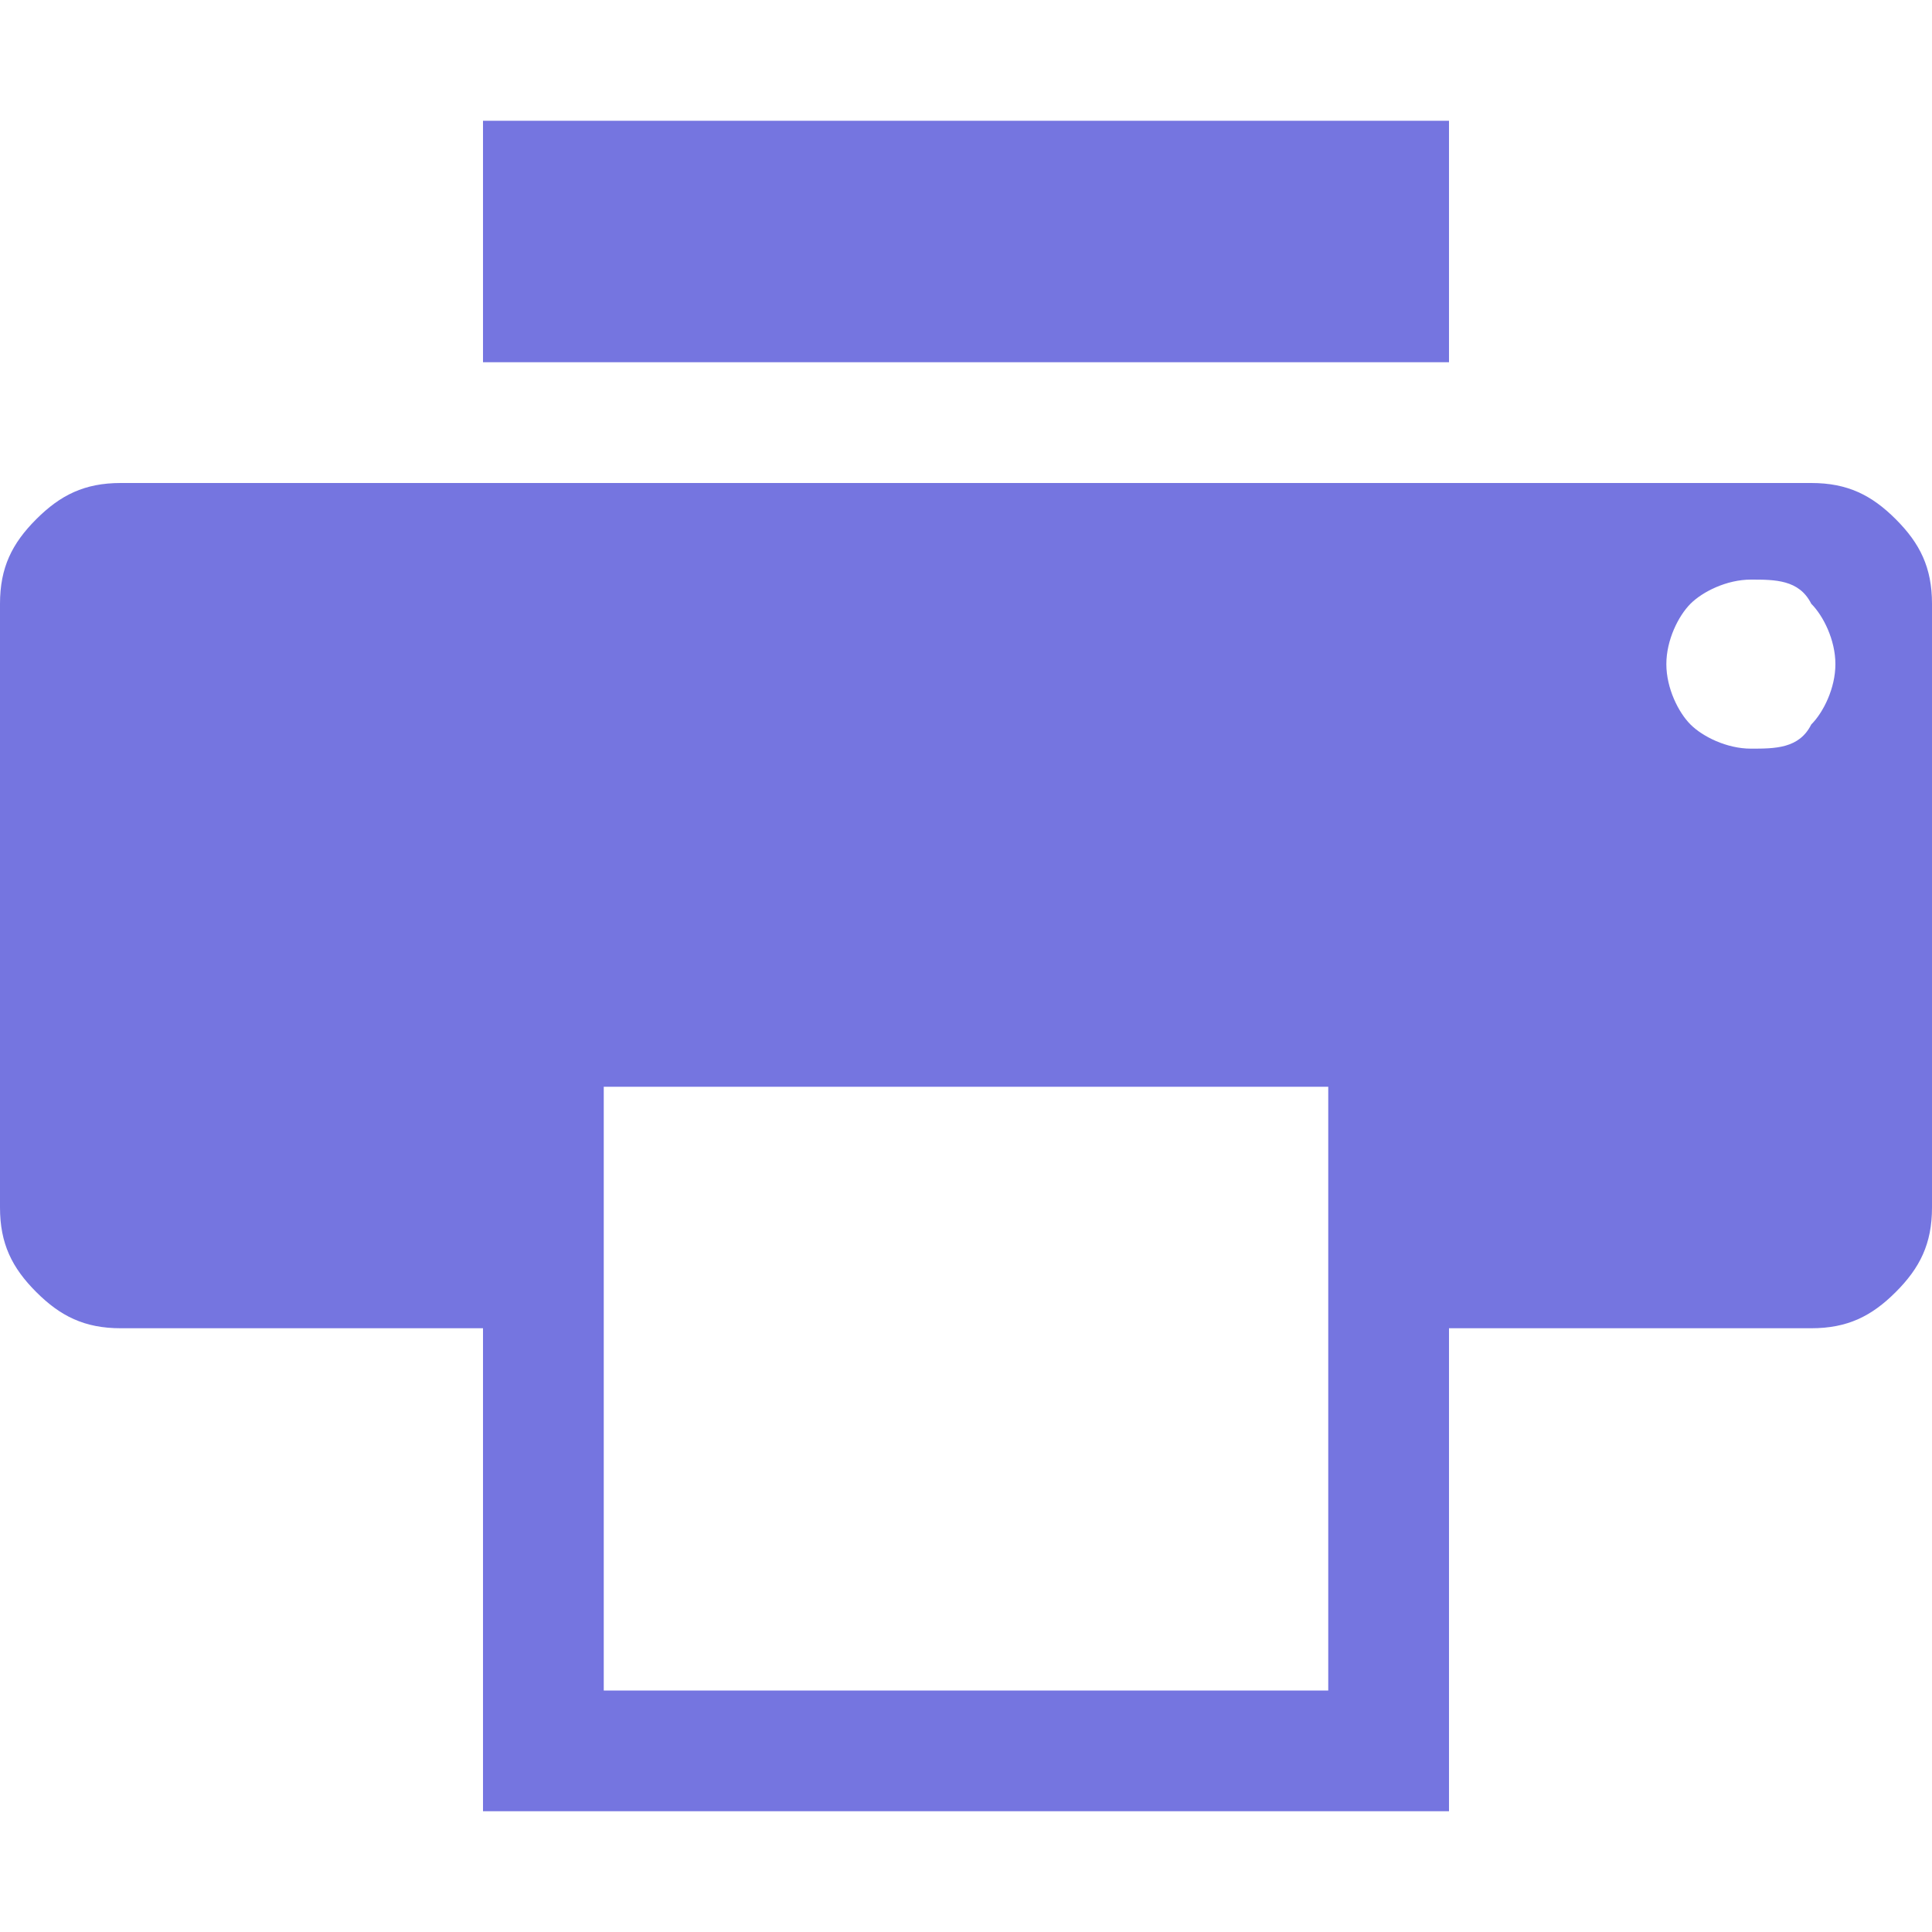
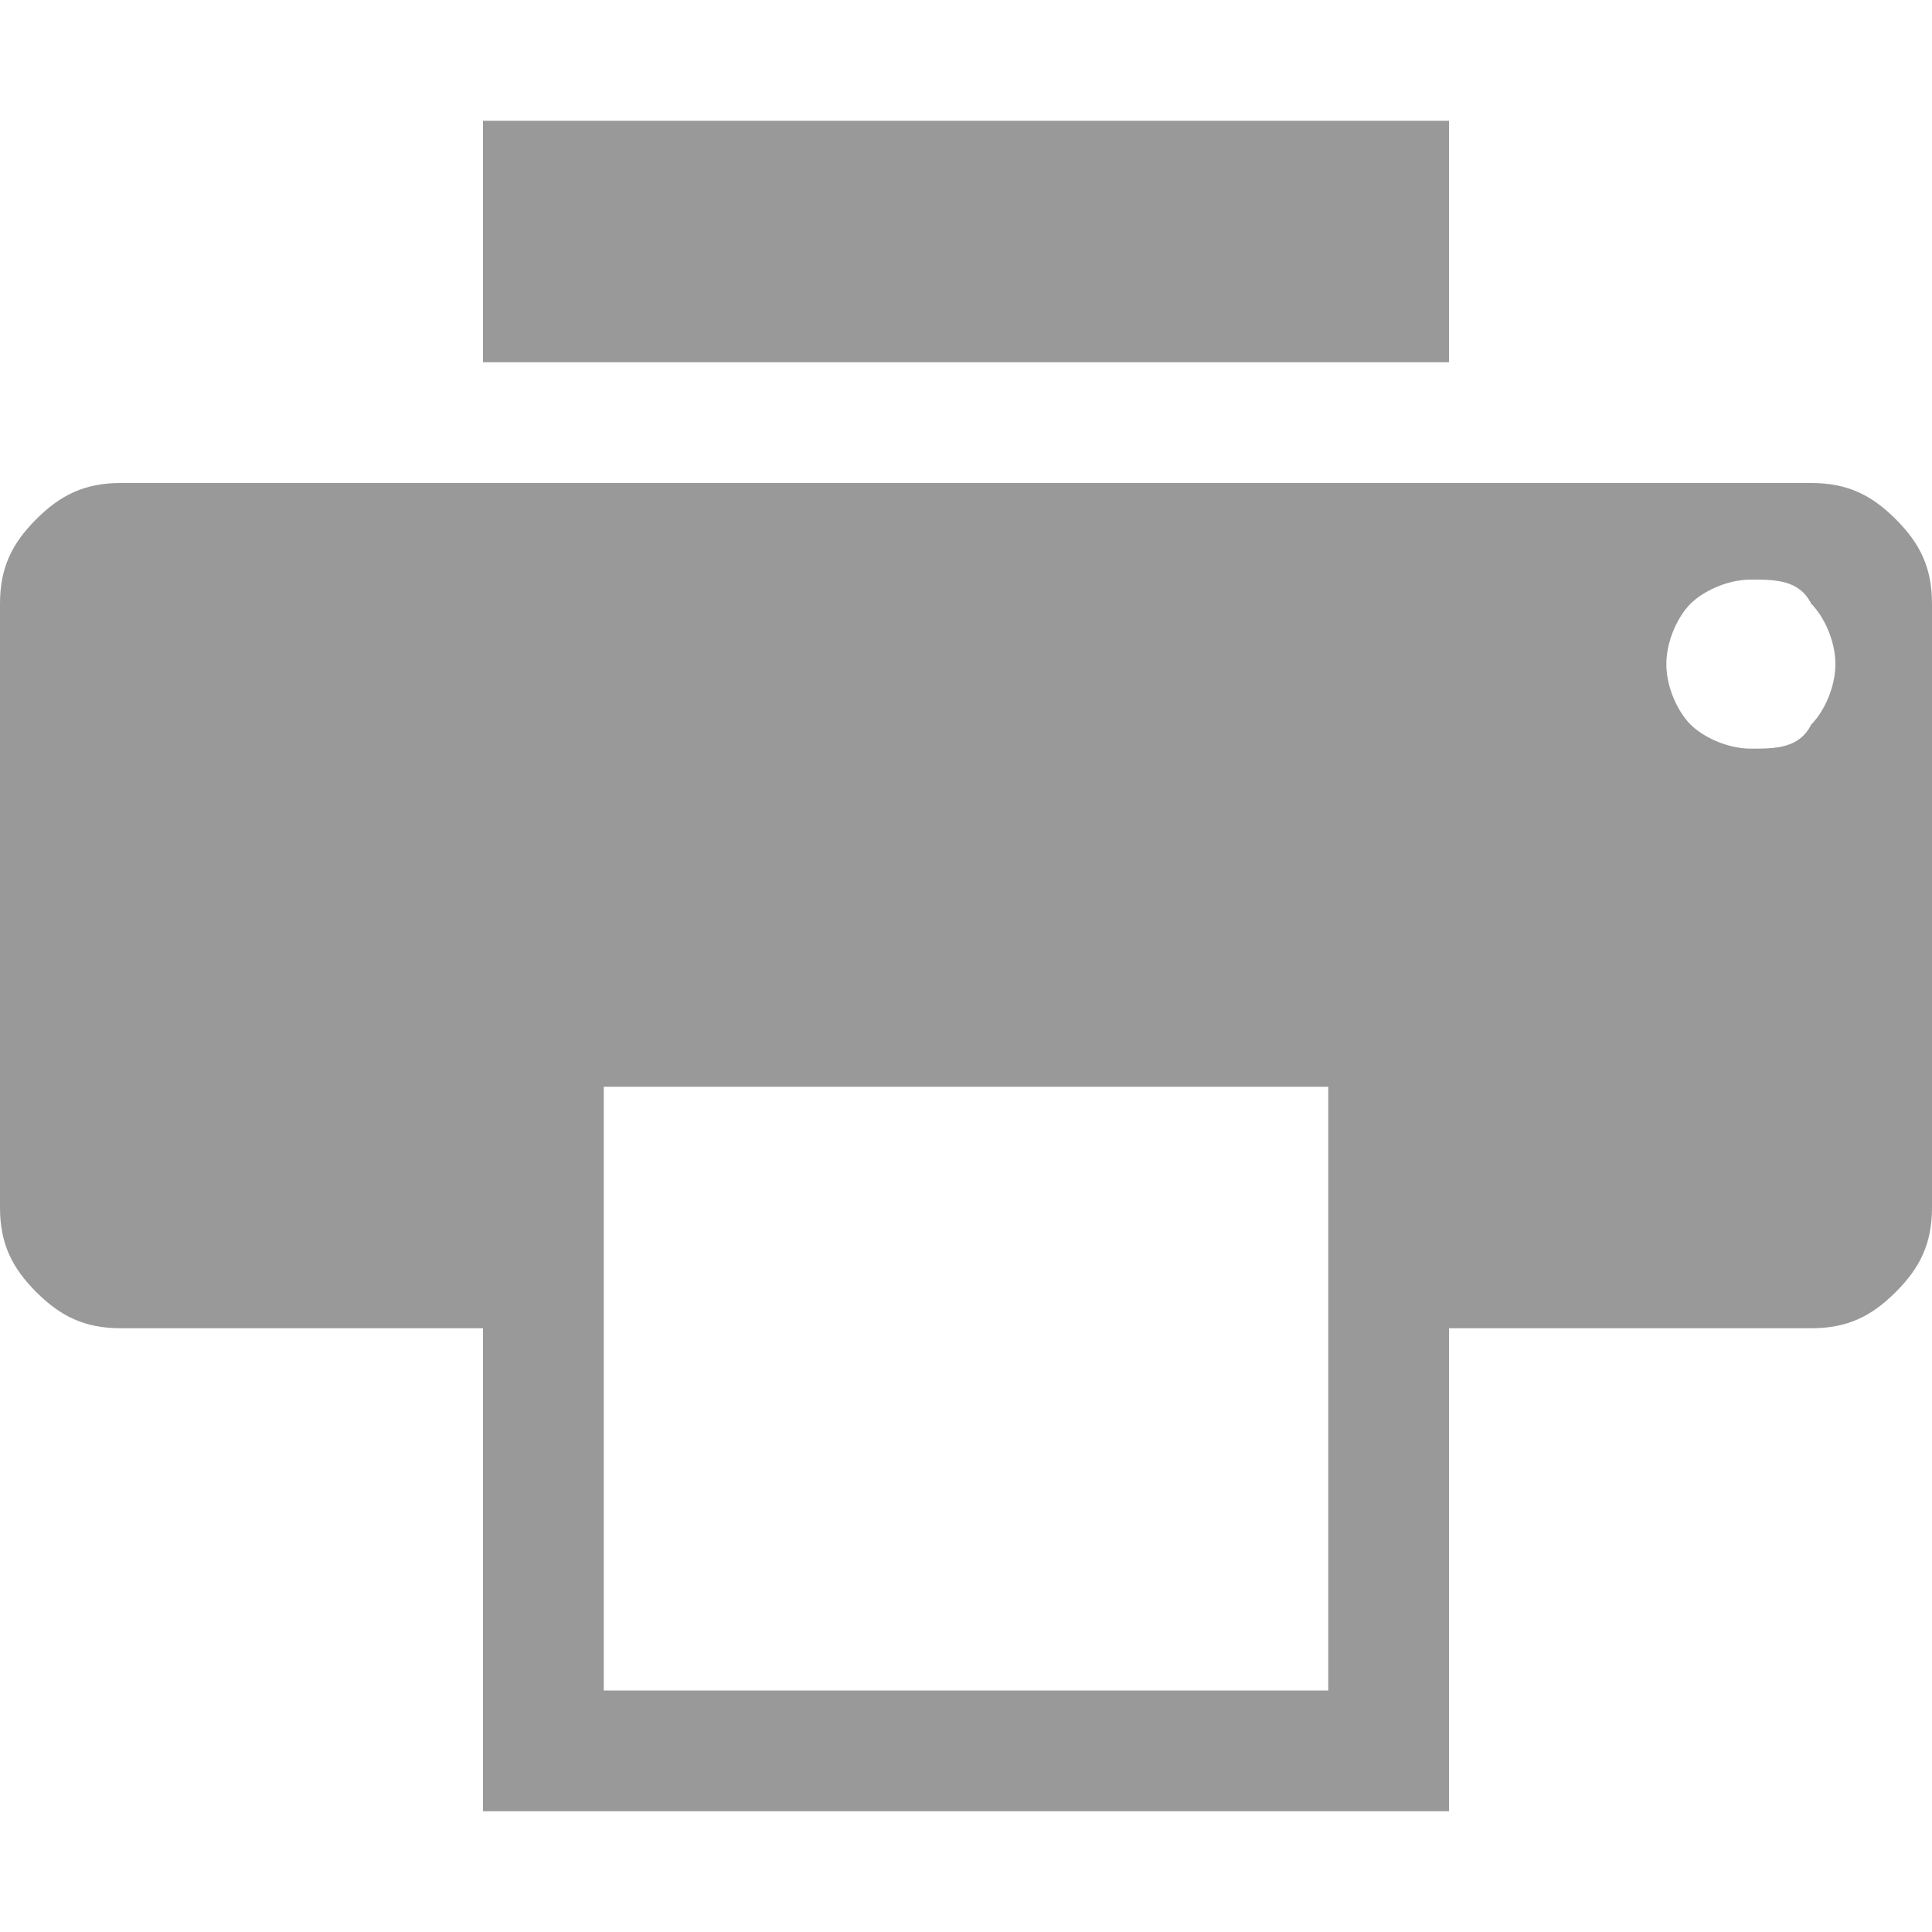
<svg xmlns="http://www.w3.org/2000/svg" version="1.1" x="0px" y="0px" width="16px" height="16px" viewBox="0 -1 16 16" style="overflow:visible;enable-background:new 0 -1 16 16;" xml:space="preserve" preserveAspectRatio="xMinYMid meet">
  <defs>
</defs>
-   <path style="fill:#7575E0;" d="M15.7,3.3C15.9,3.5,16,3.7,16,4v5c0,0.3-0.1,0.5-0.3,0.7C15.5,9.9,15.3,10,15,10h-3v4H4v-4H1  c-0.3,0-0.5-0.1-0.7-0.3C0.1,9.5,0,9.3,0,9V4c0-0.3,0.1-0.5,0.3-0.7C0.5,3.1,0.7,3,1,3h14C15.3,3,15.5,3.1,15.7,3.3z M4,2h8V0H4V2z   M11,8H5v5h6V8z M14.5,3.8c-0.2,0-0.4,0.1-0.5,0.2c-0.1,0.1-0.2,0.3-0.2,0.5c0,0.2,0.1,0.4,0.2,0.5c0.1,0.1,0.3,0.2,0.5,0.2  S14.9,5.2,15,5c0.1-0.1,0.2-0.3,0.2-0.5c0-0.2-0.1-0.4-0.2-0.5C14.9,3.8,14.7,3.8,14.5,3.8z" />
+   <path style="fill:#999999;" d="M15.7,3.3C15.9,3.5,16,3.7,16,4v5c0,0.3-0.1,0.5-0.3,0.7C15.5,9.9,15.3,10,15,10h-3v4H4v-4H1  c-0.3,0-0.5-0.1-0.7-0.3C0.1,9.5,0,9.3,0,9V4c0-0.3,0.1-0.5,0.3-0.7C0.5,3.1,0.7,3,1,3h14C15.3,3,15.5,3.1,15.7,3.3z M4,2h8V0H4V2z   M11,8H5v5h6V8z M14.5,3.8c-0.2,0-0.4,0.1-0.5,0.2c-0.1,0.1-0.2,0.3-0.2,0.5c0,0.2,0.1,0.4,0.2,0.5c0.1,0.1,0.3,0.2,0.5,0.2  S14.9,5.2,15,5c0.1-0.1,0.2-0.3,0.2-0.5c0-0.2-0.1-0.4-0.2-0.5C14.9,3.8,14.7,3.8,14.5,3.8z" />
</svg>
